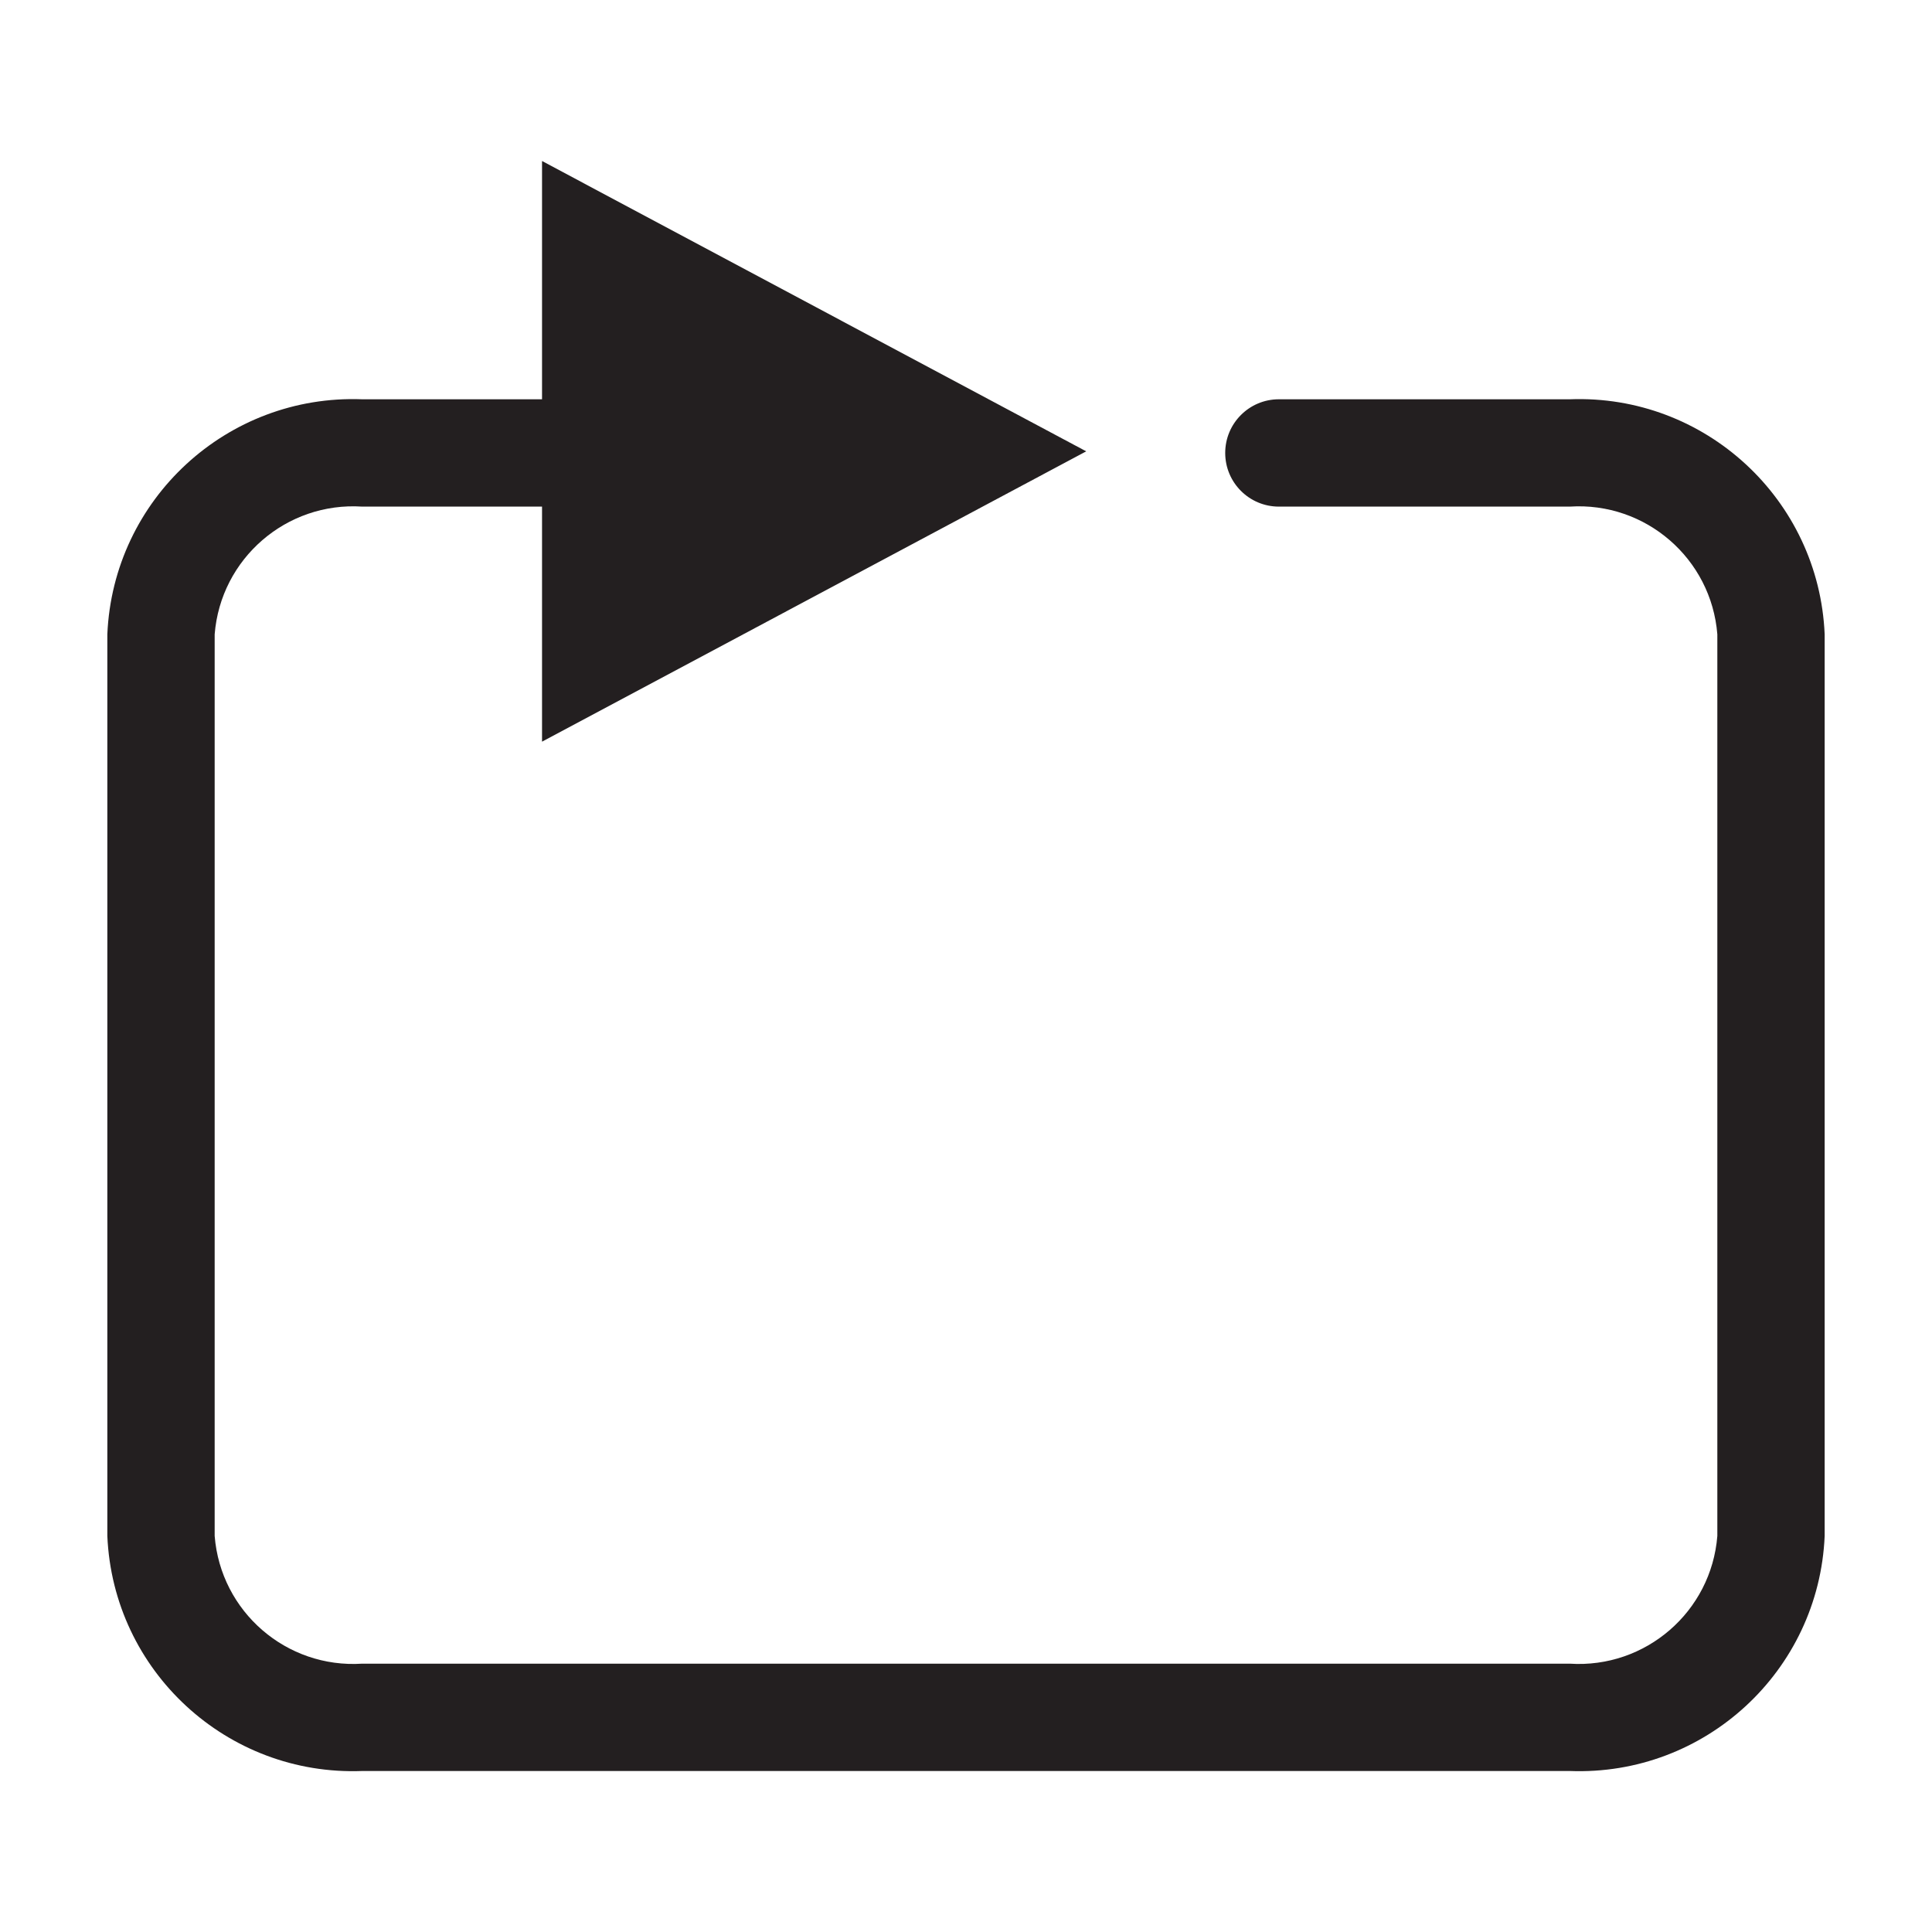
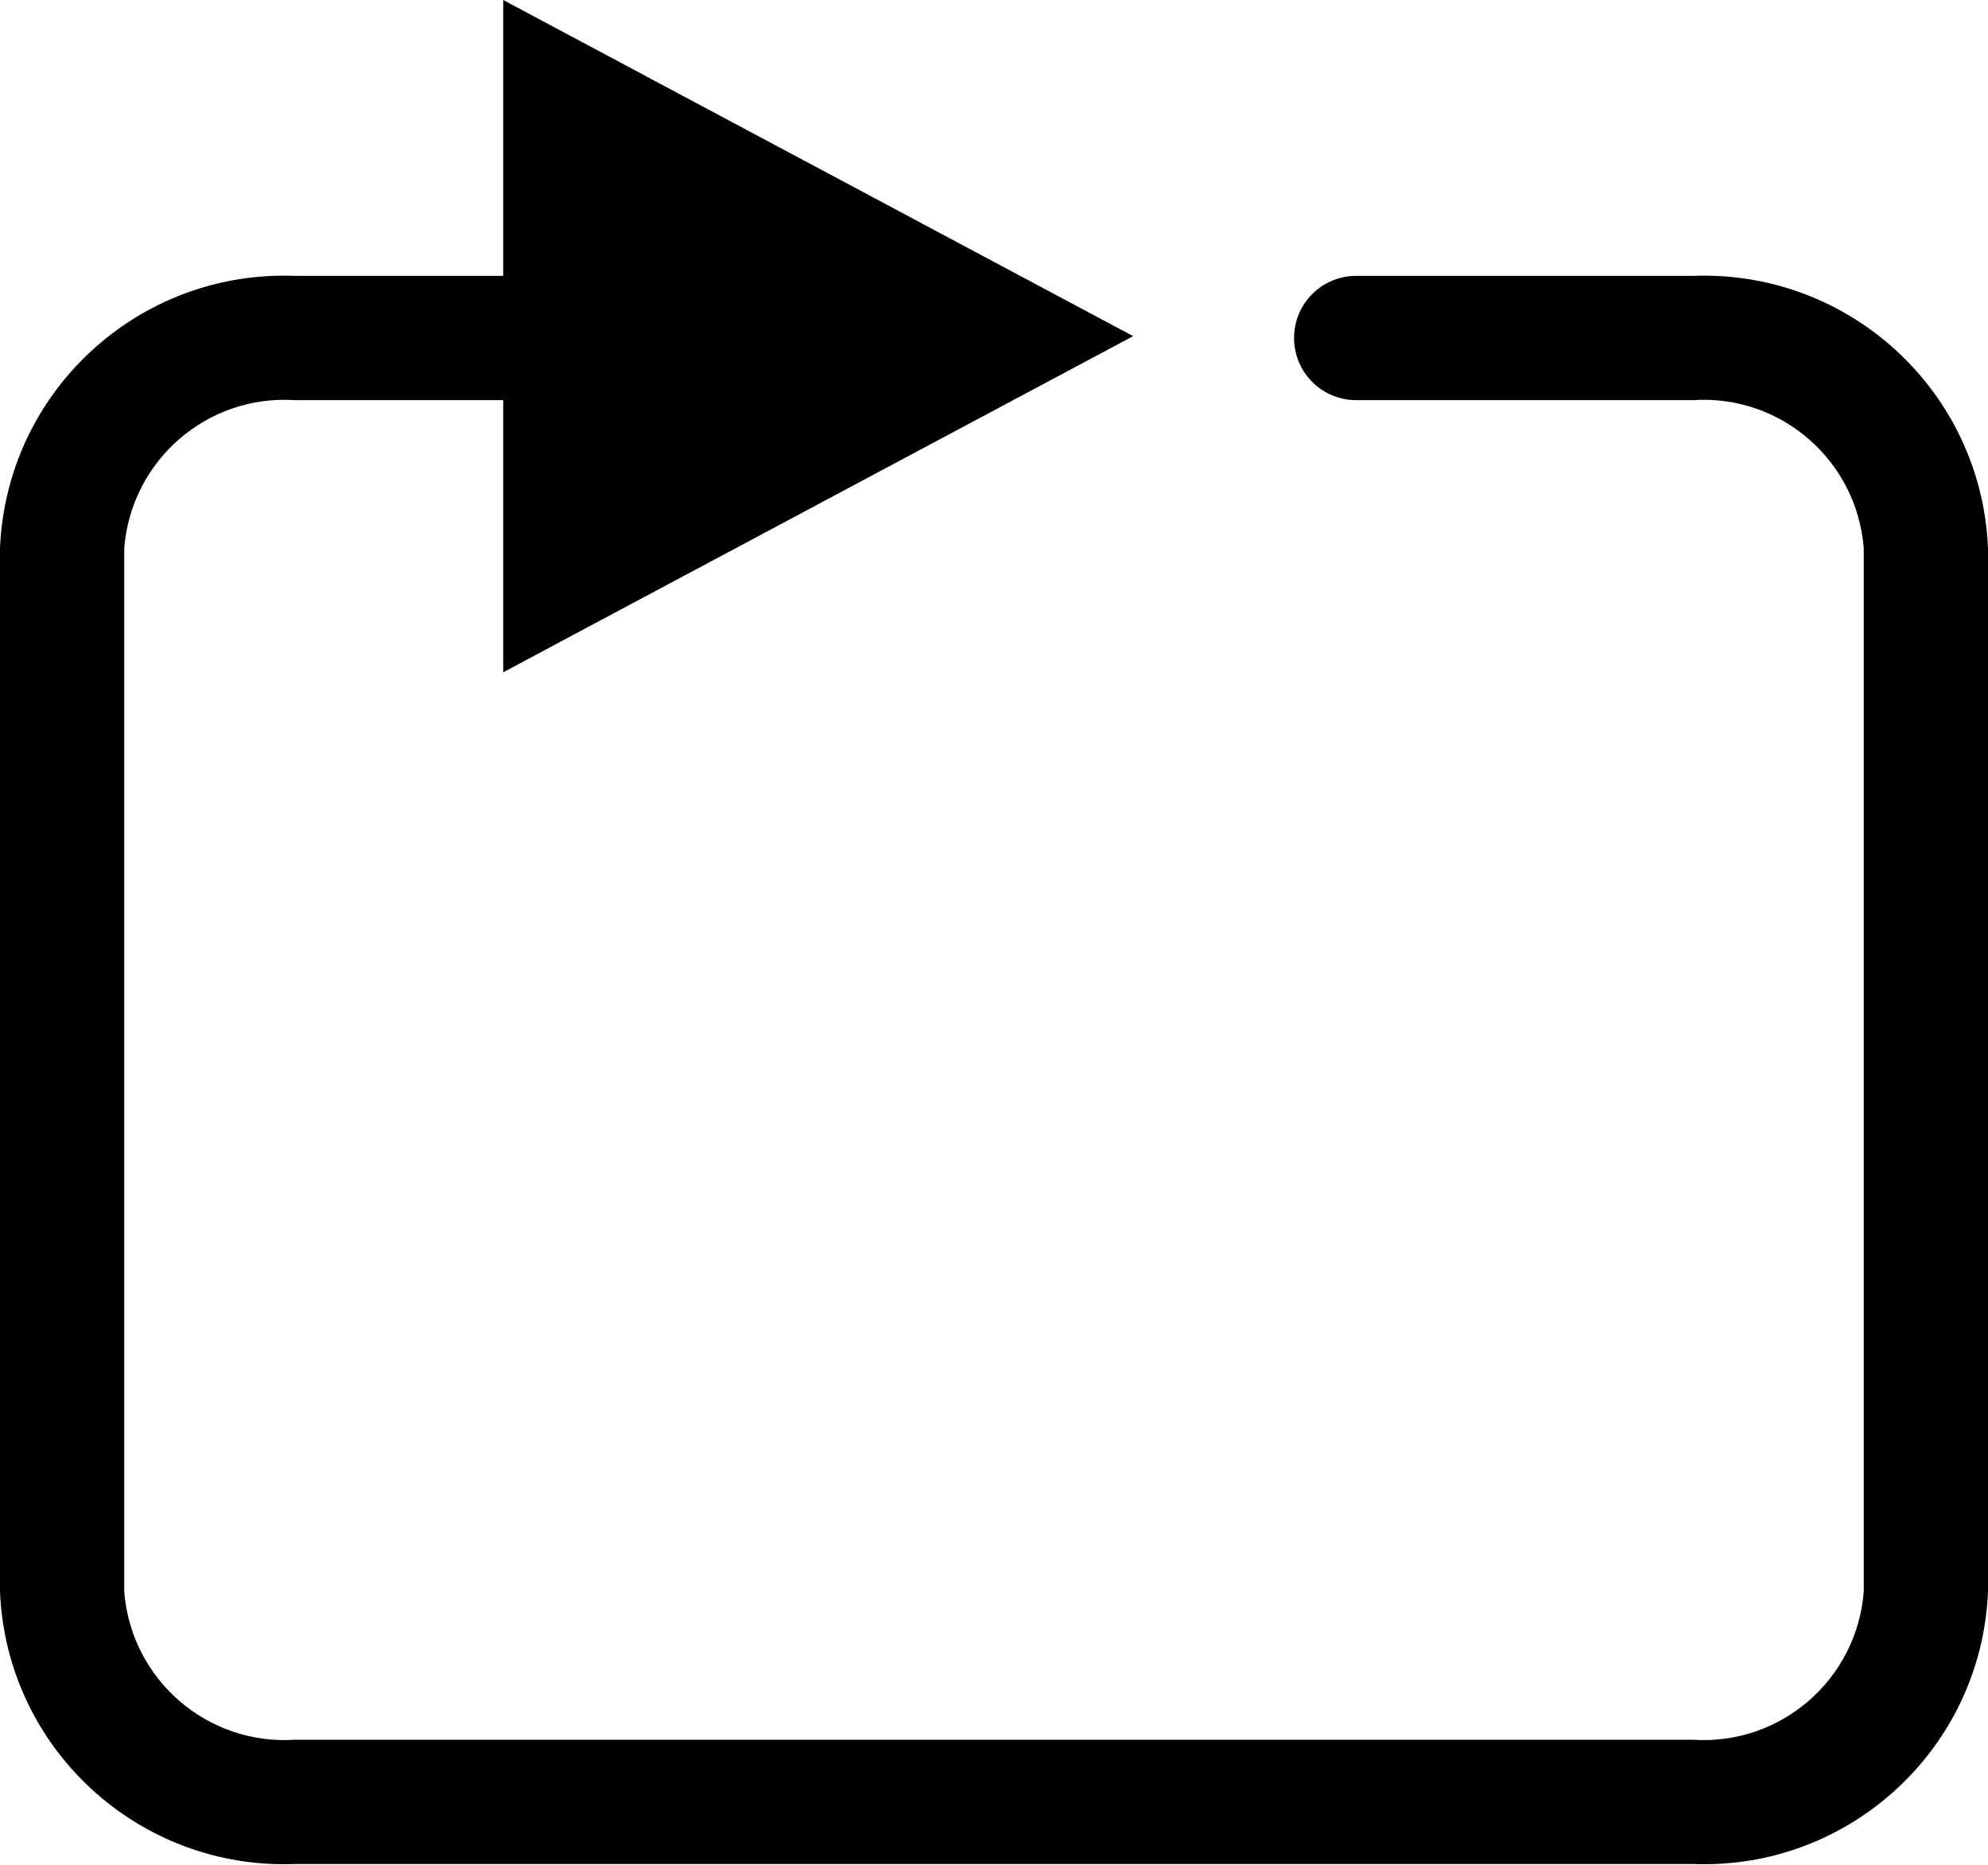
- <svg xmlns="http://www.w3.org/2000/svg" id="Calque_1" data-name="Calque 1" viewBox="0 0 36 36">
-   <defs>
-     <style>.cls-1{fill:#231f20;}</style>
-   </defs>
-   <path class="cls-1" d="M29.25,7.44H23.83a1,1,0,0,0,0,2h5.42A2.59,2.59,0,0,1,32,11.82V28.62A2.59,2.59,0,0,1,29.25,31H6.75A2.59,2.59,0,0,1,4,28.62V11.82A2.59,2.59,0,0,1,6.75,9.44H10.1v4.38L20.24,8.41,10.1,3V7.44H6.75A4.58,4.58,0,0,0,2,11.82V28.62A4.58,4.58,0,0,0,6.75,33h22.5A4.58,4.58,0,0,0,34,28.62V11.82A4.58,4.58,0,0,0,29.25,7.44Z" />
+ <svg xmlns="http://www.w3.org/2000/svg" version="1.1" id="Calque_1" x="0px" y="0px" width="960px" height="900.1px" viewBox="480 90 960 900.1" enable-background="new 480 90 960 900.1" xml:space="preserve">
+   <path d="M1297.5,223.2h-162.6c-16.6,0-30,13.4-30,30c0,16.6,13.4,30,30,30h162.6c42.4-2.8,79.1,29,82.5,71.4v504  c-3.4,42.4-40.1,74.2-82.5,71.4h-675c-42.4,2.8-79.1-29-82.5-71.4v-504c3.4-42.4,40.1-74.2,82.5-71.4H723v131.4l304.2-162.3L723,90  v133.2H622.5C546.9,220.3,483.2,279,480,354.6v504c3.2,75.6,66.9,134.3,142.5,131.4h675c75.6,2.9,139.3-55.8,142.5-131.4v-504  C1436.8,279,1373.1,220.3,1297.5,223.2z" />
</svg>
